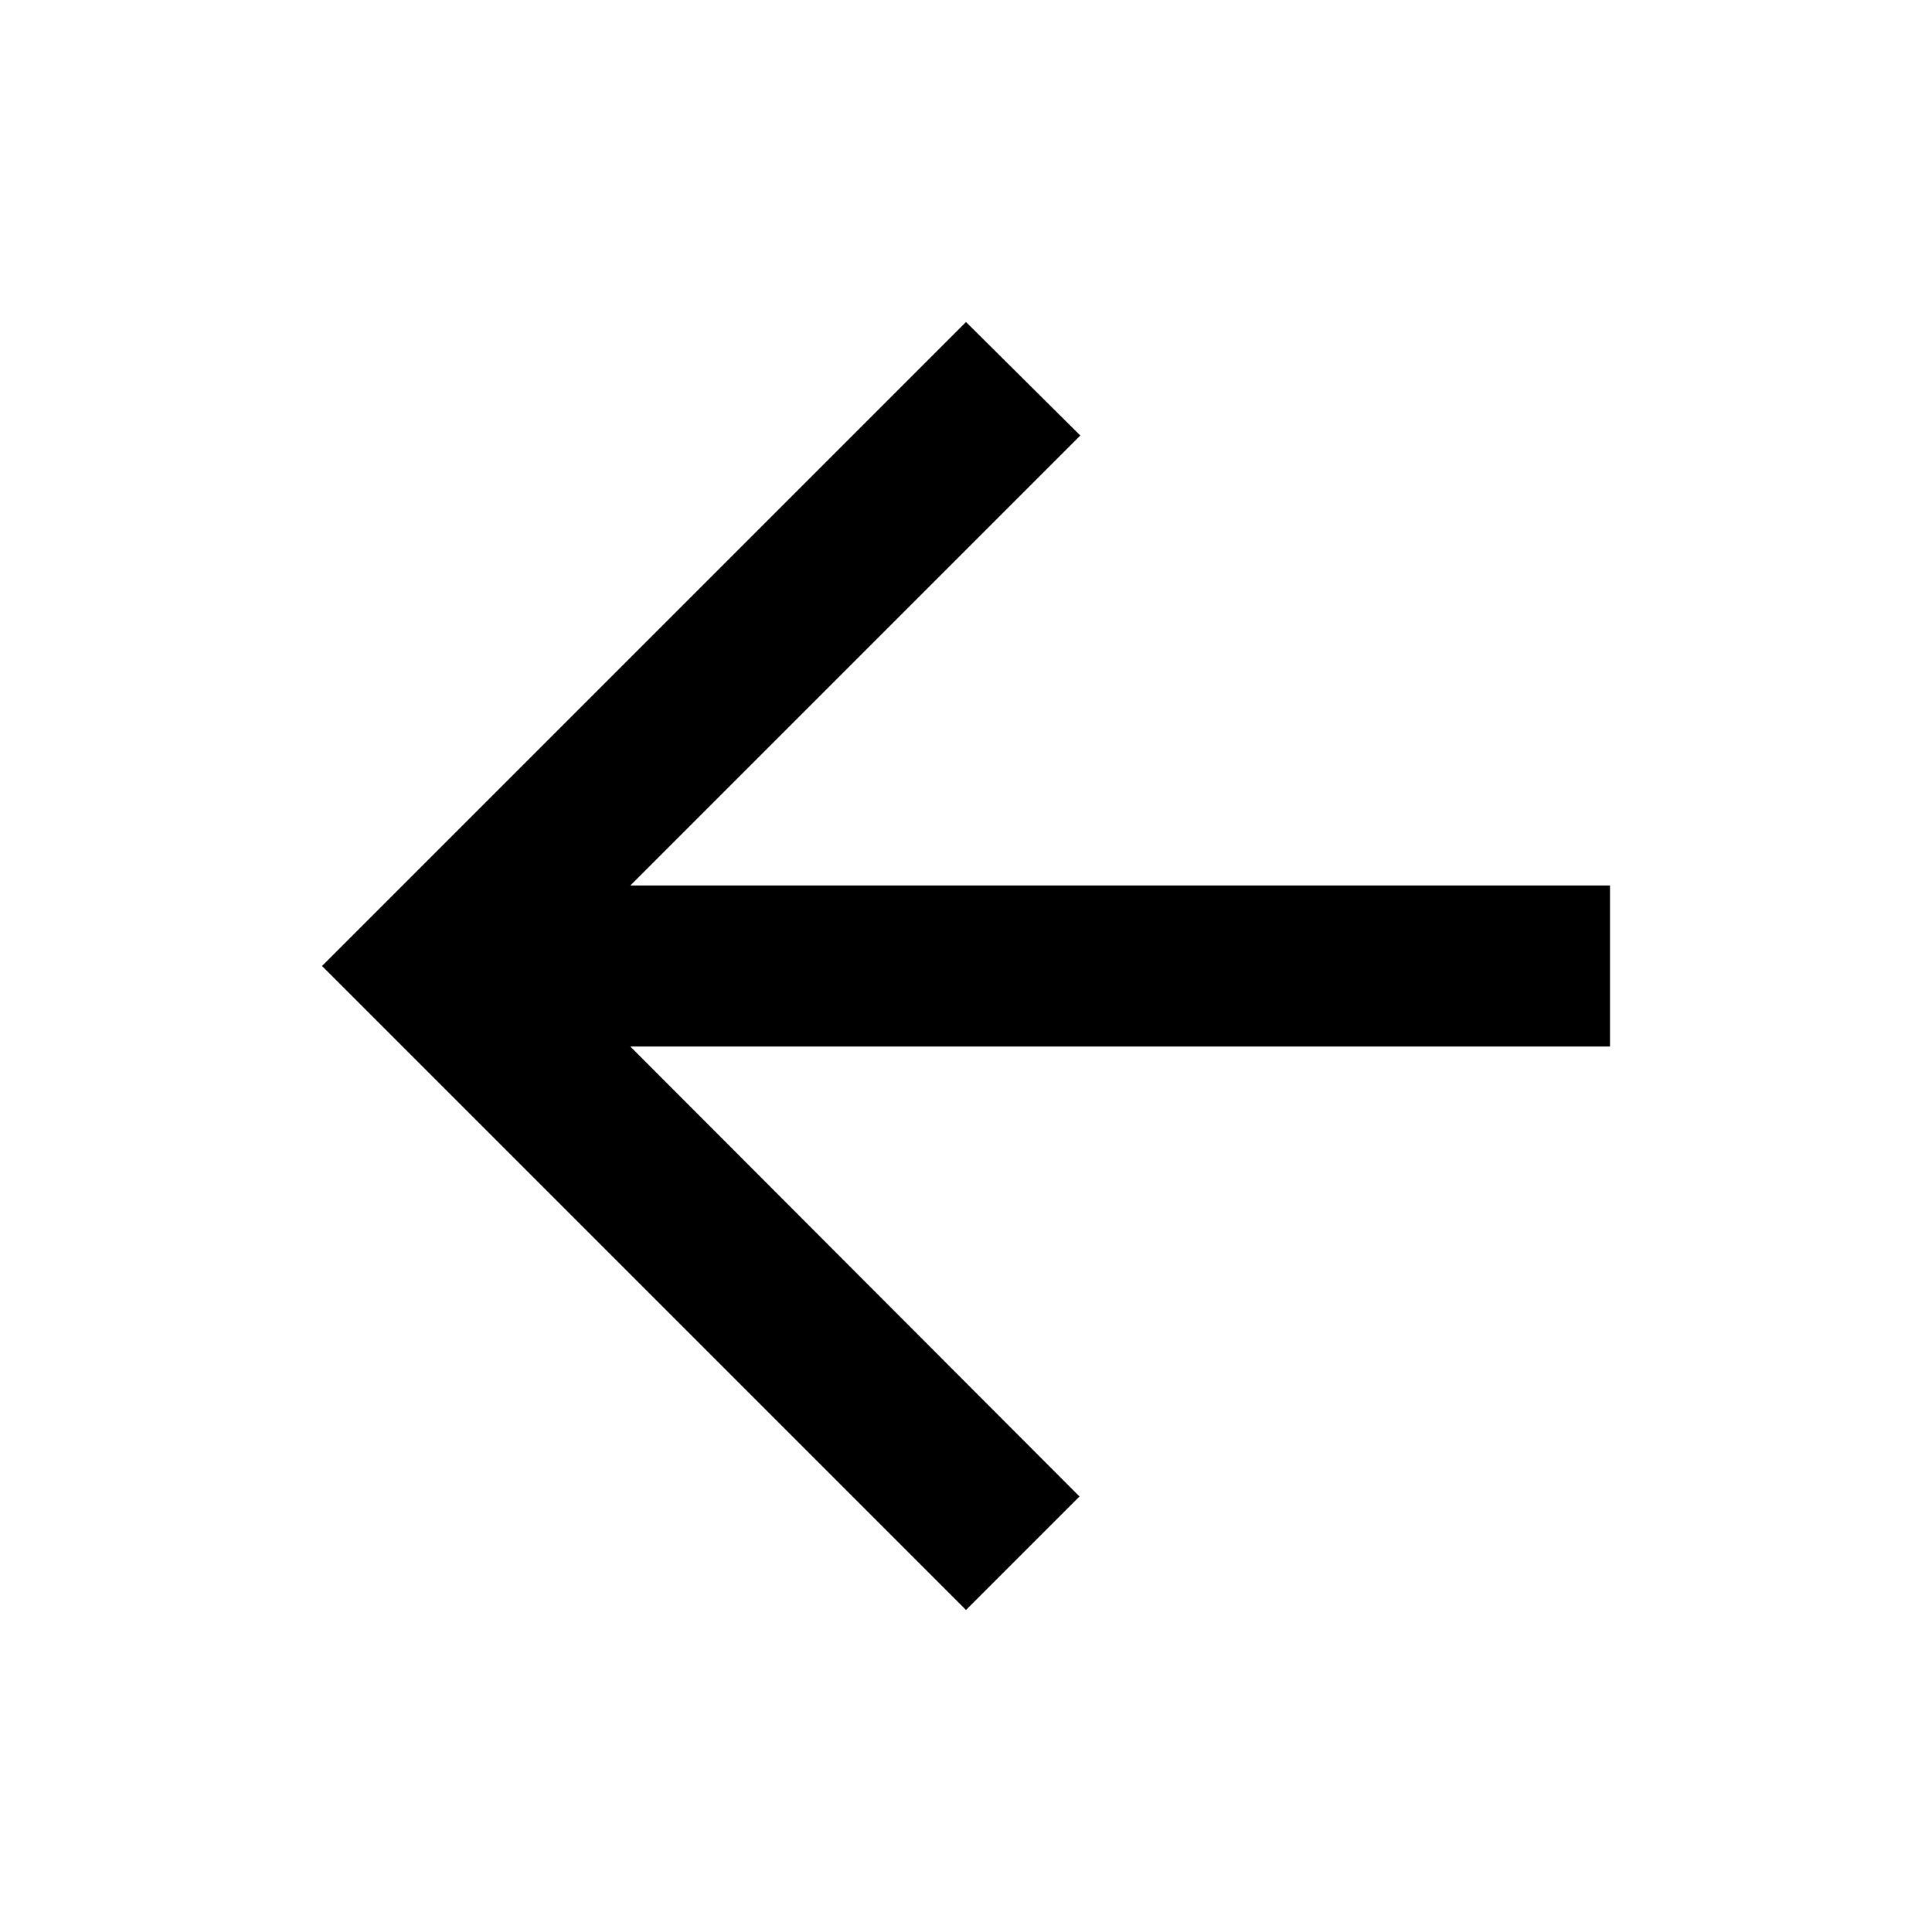
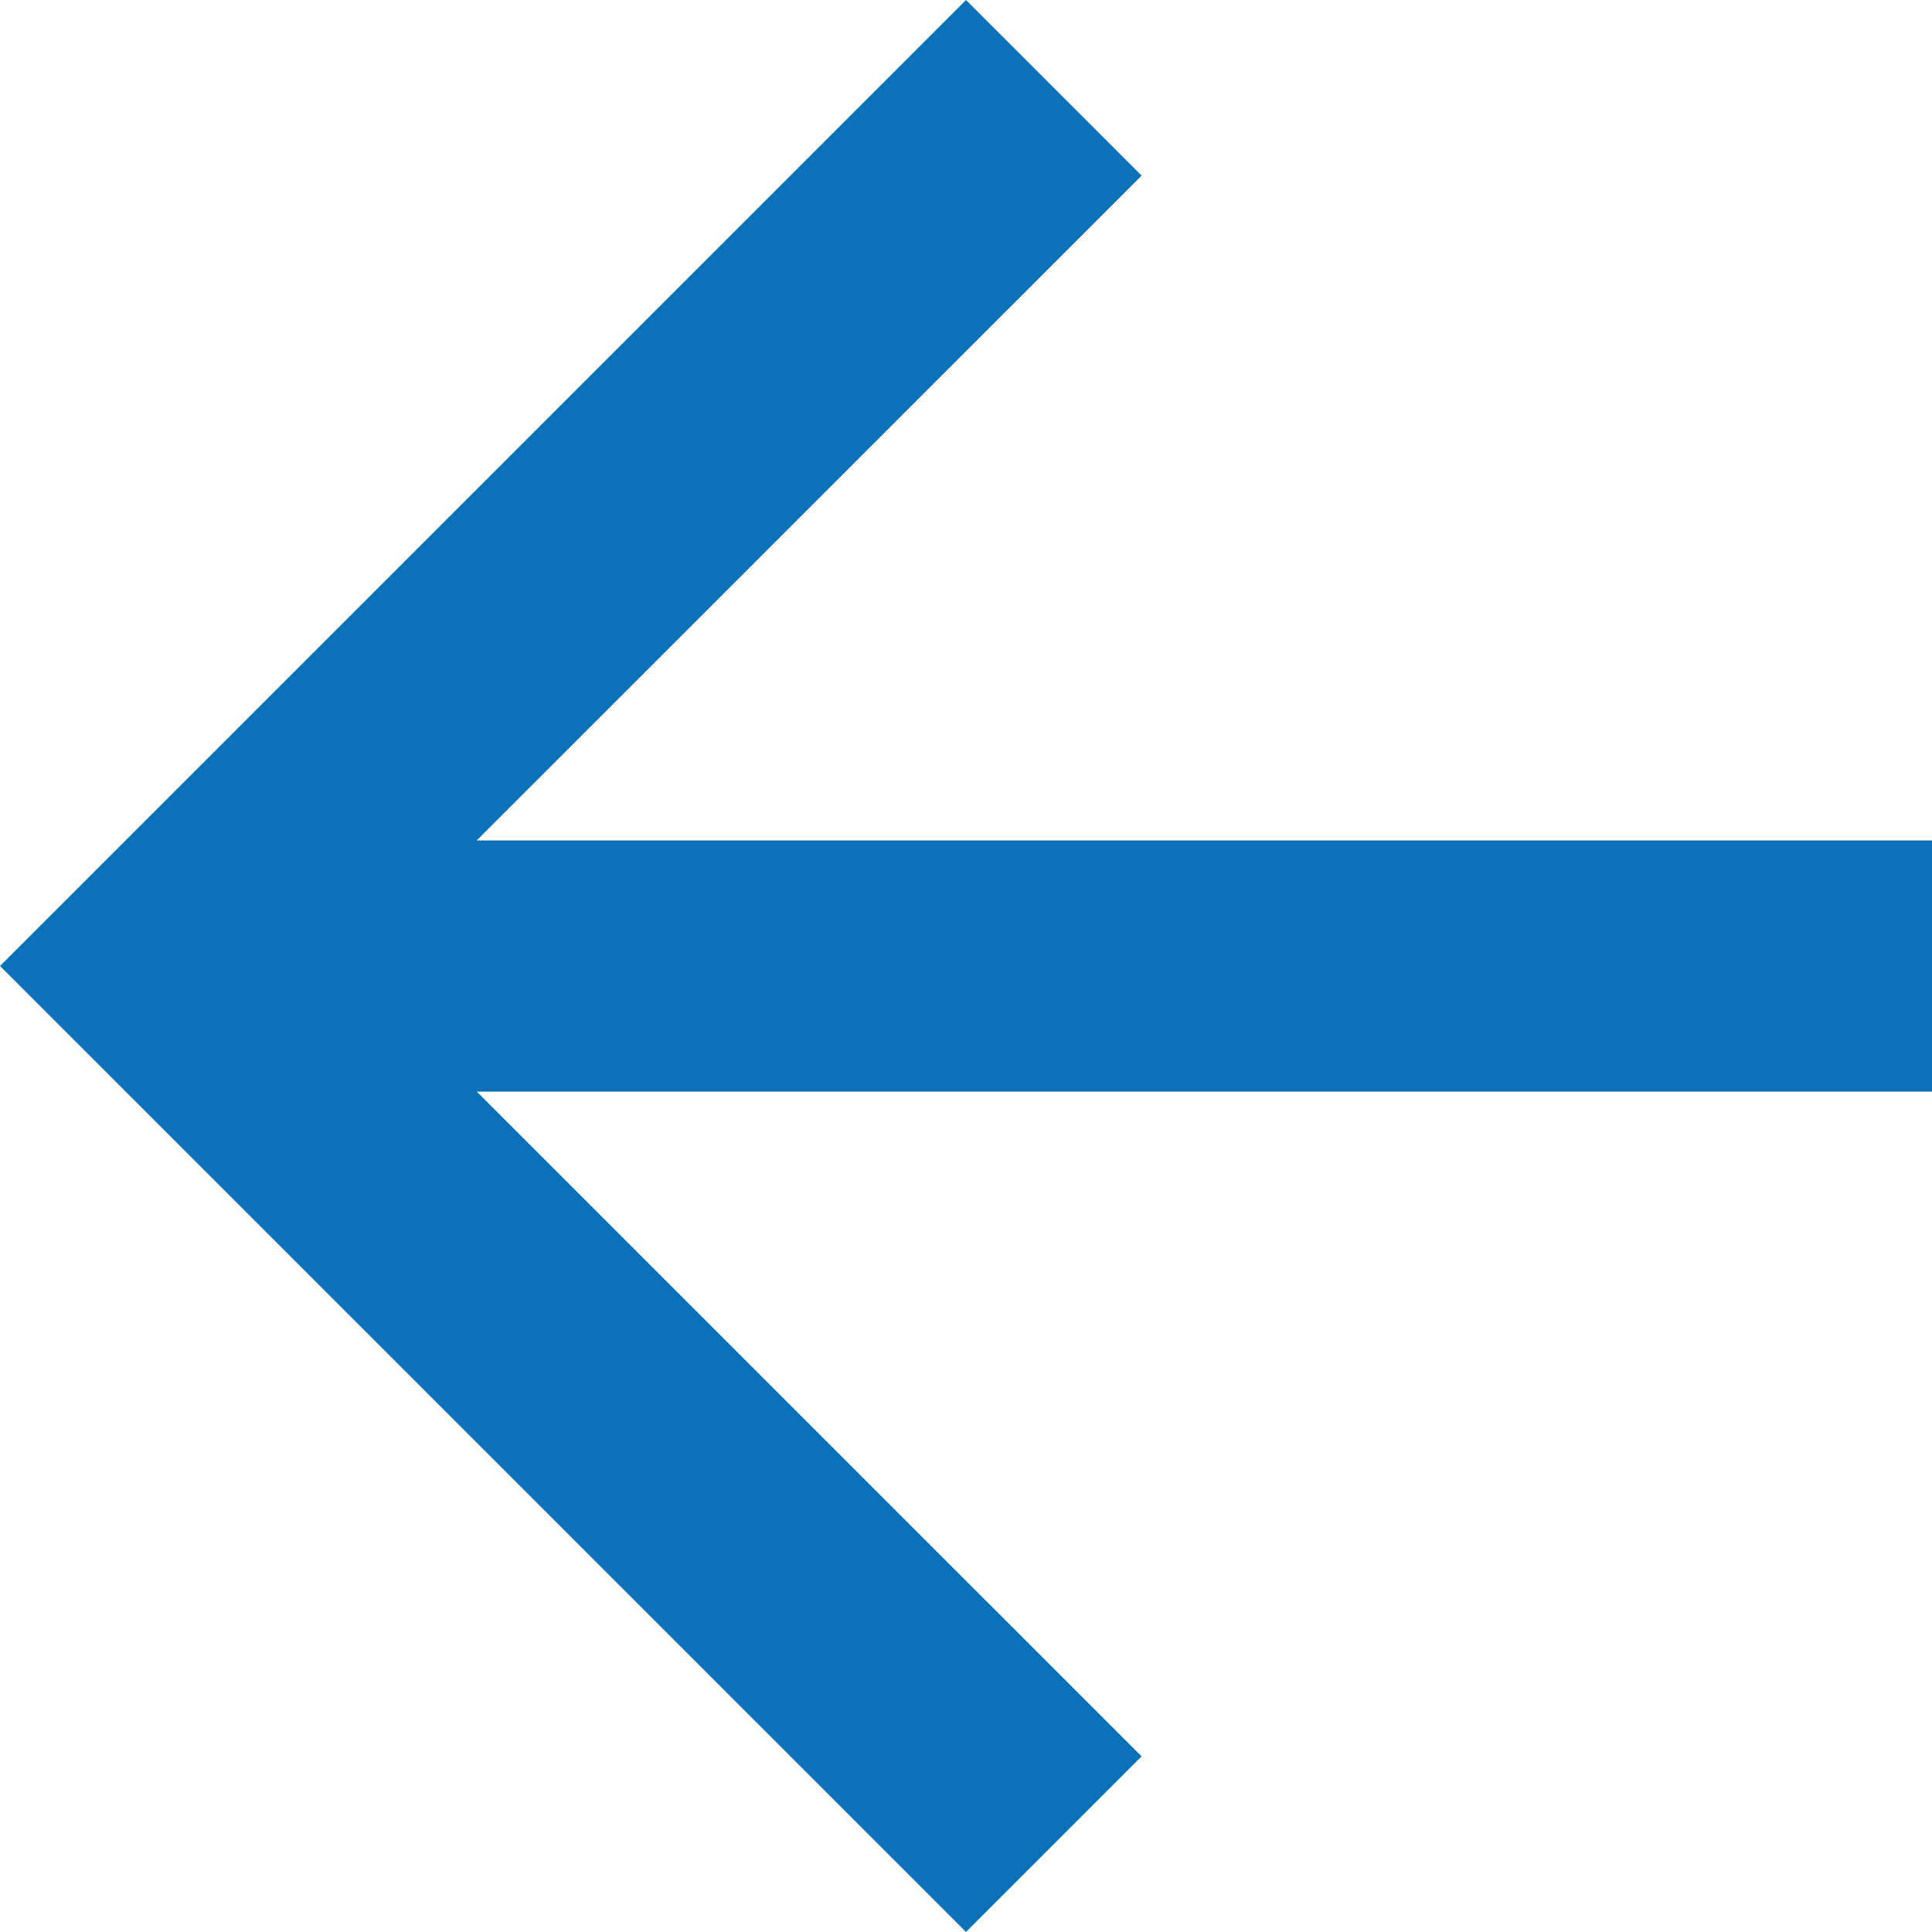
- <svg xmlns="http://www.w3.org/2000/svg" width="24" height="24" viewBox="0 0 24 24">
-   <path d="M0 0h24v24H0z" fill="none" />
-   <path d="M20 11H7.83l5.59-5.59L12 4l-8 8 8 8 1.41-1.41L7.83 13H20v-2z" />
+ <svg xmlns="http://www.w3.org/2000/svg" width="20" height="20" viewBox="0 0 20 20">
+   <g transform="translate(1274 527) rotate(180)">
+     <path d="M10,0,8.182,1.818,15.065,8.7H0v2.6H15.065L8.182,18.182,10,20,20,10Z" transform="translate(1254 507)" fill="#0b72b9" />
+   </g>
</svg>
